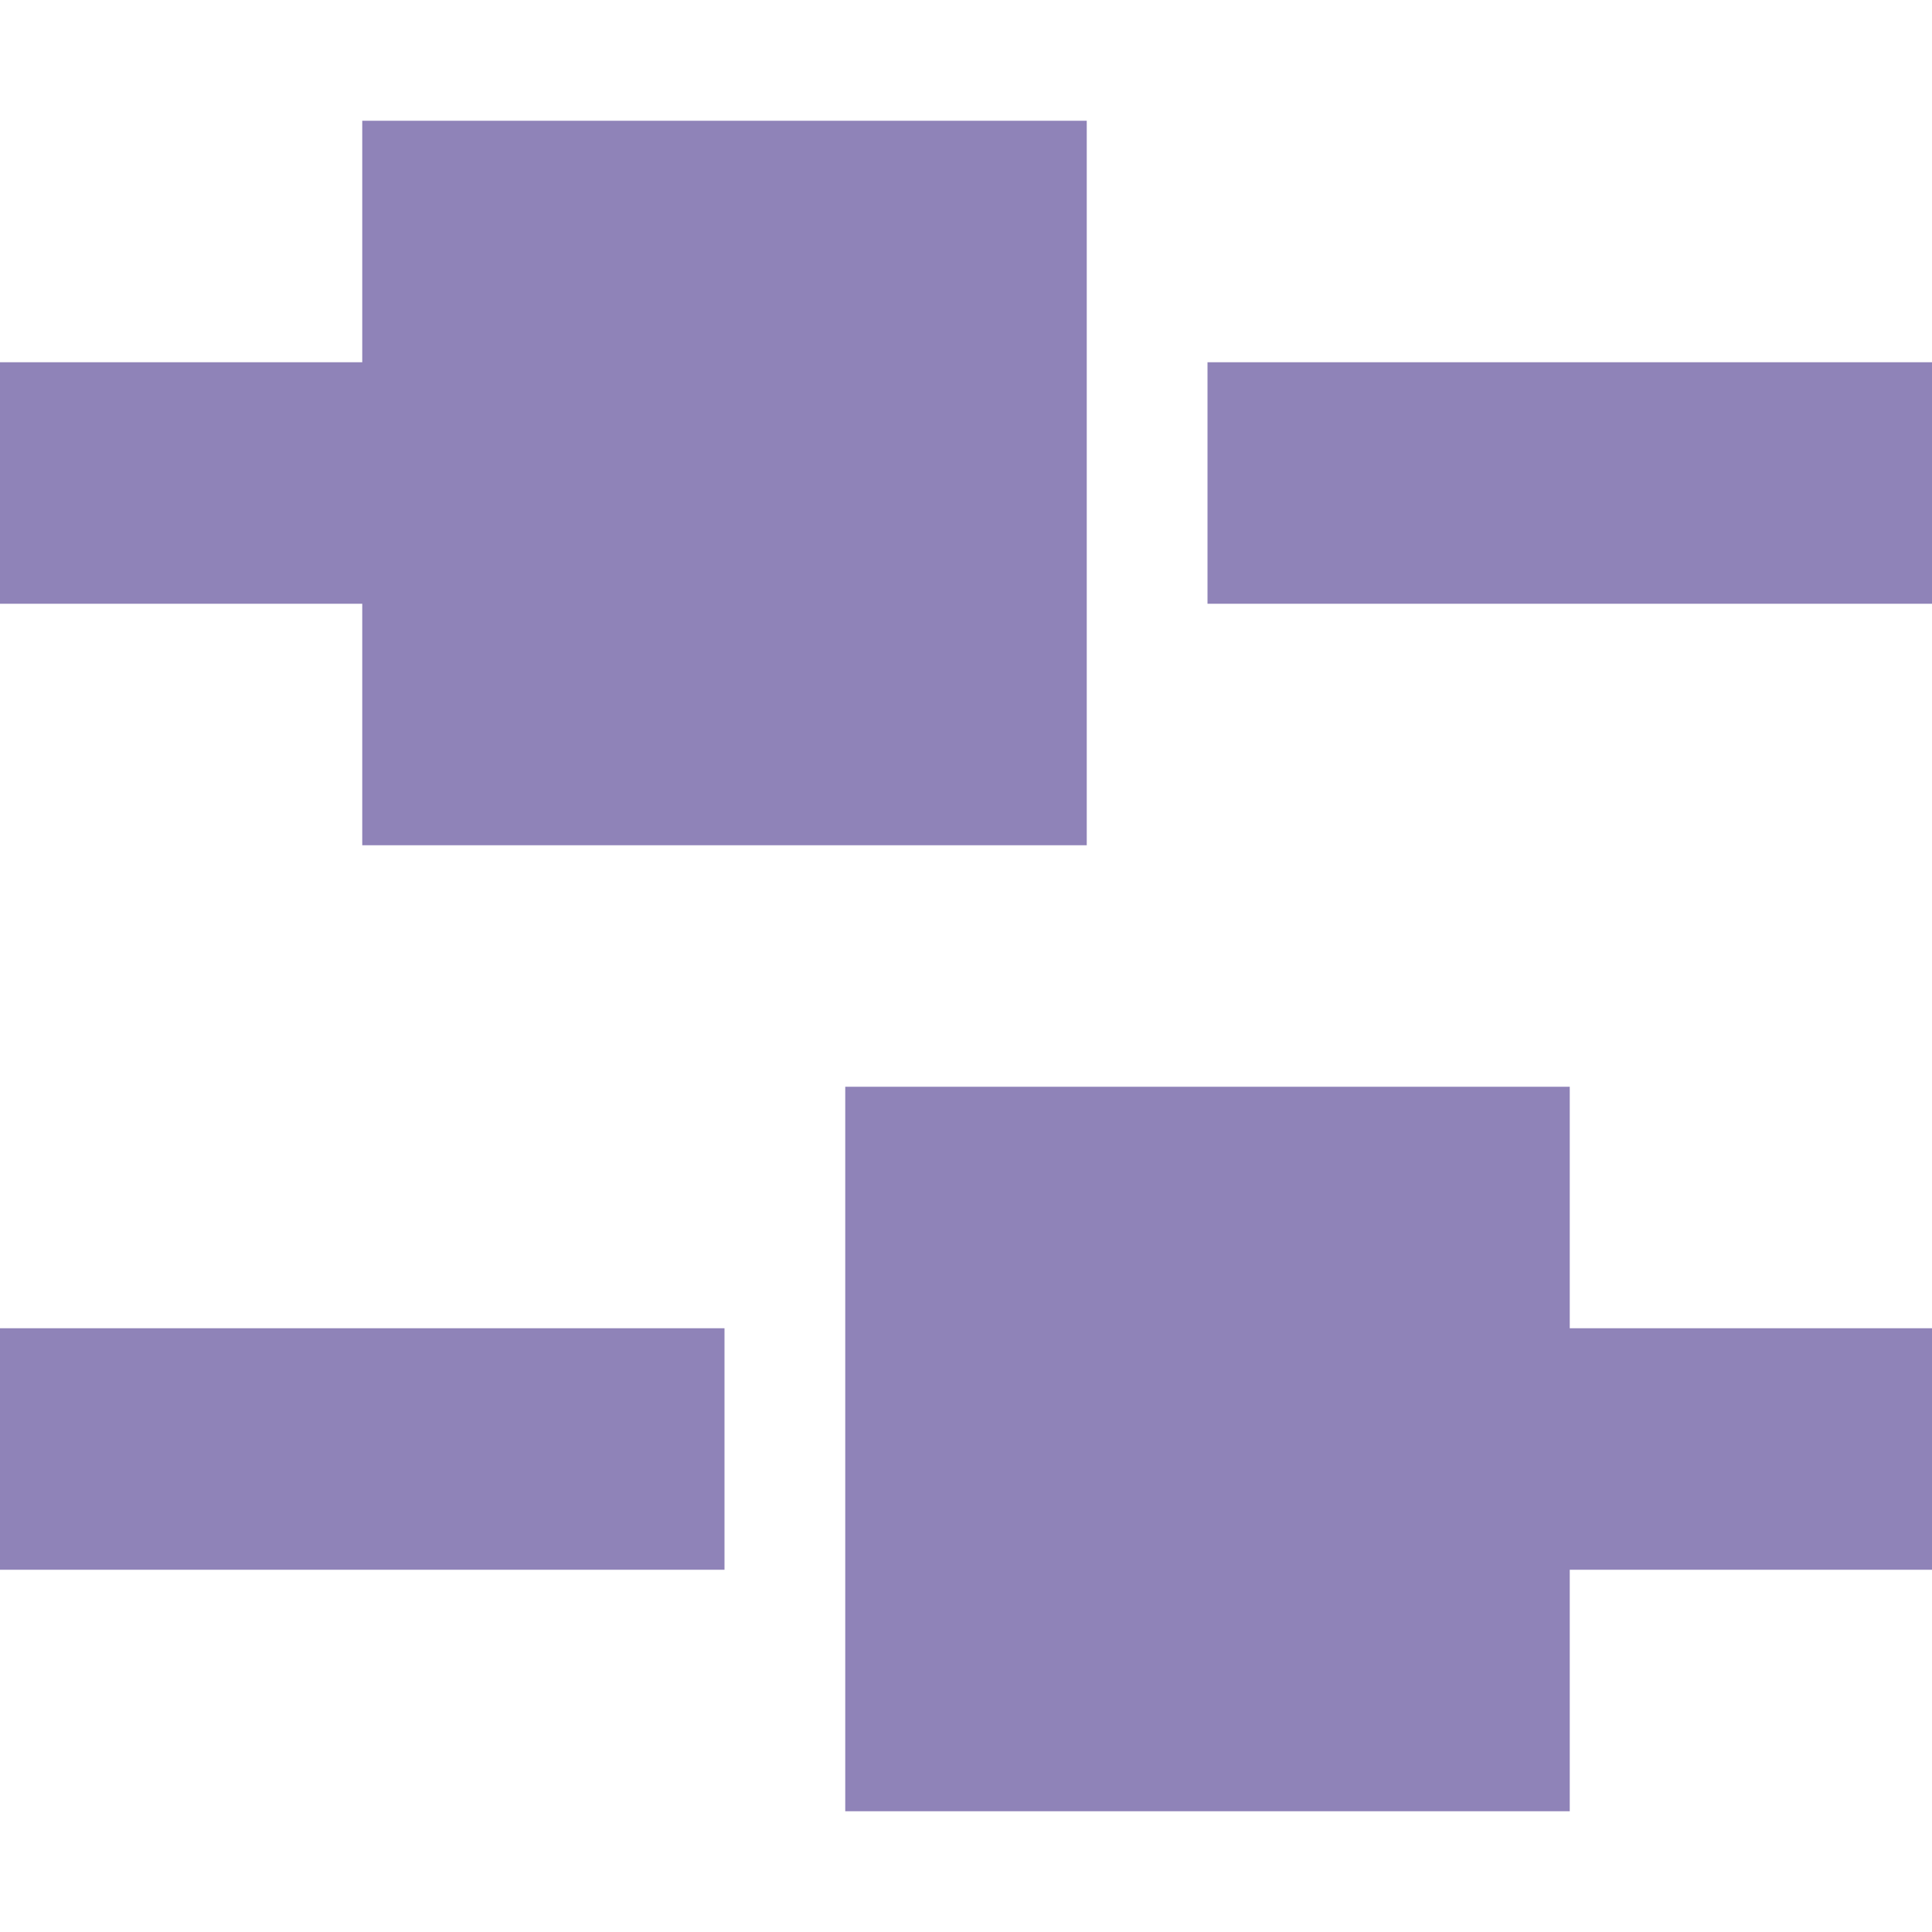
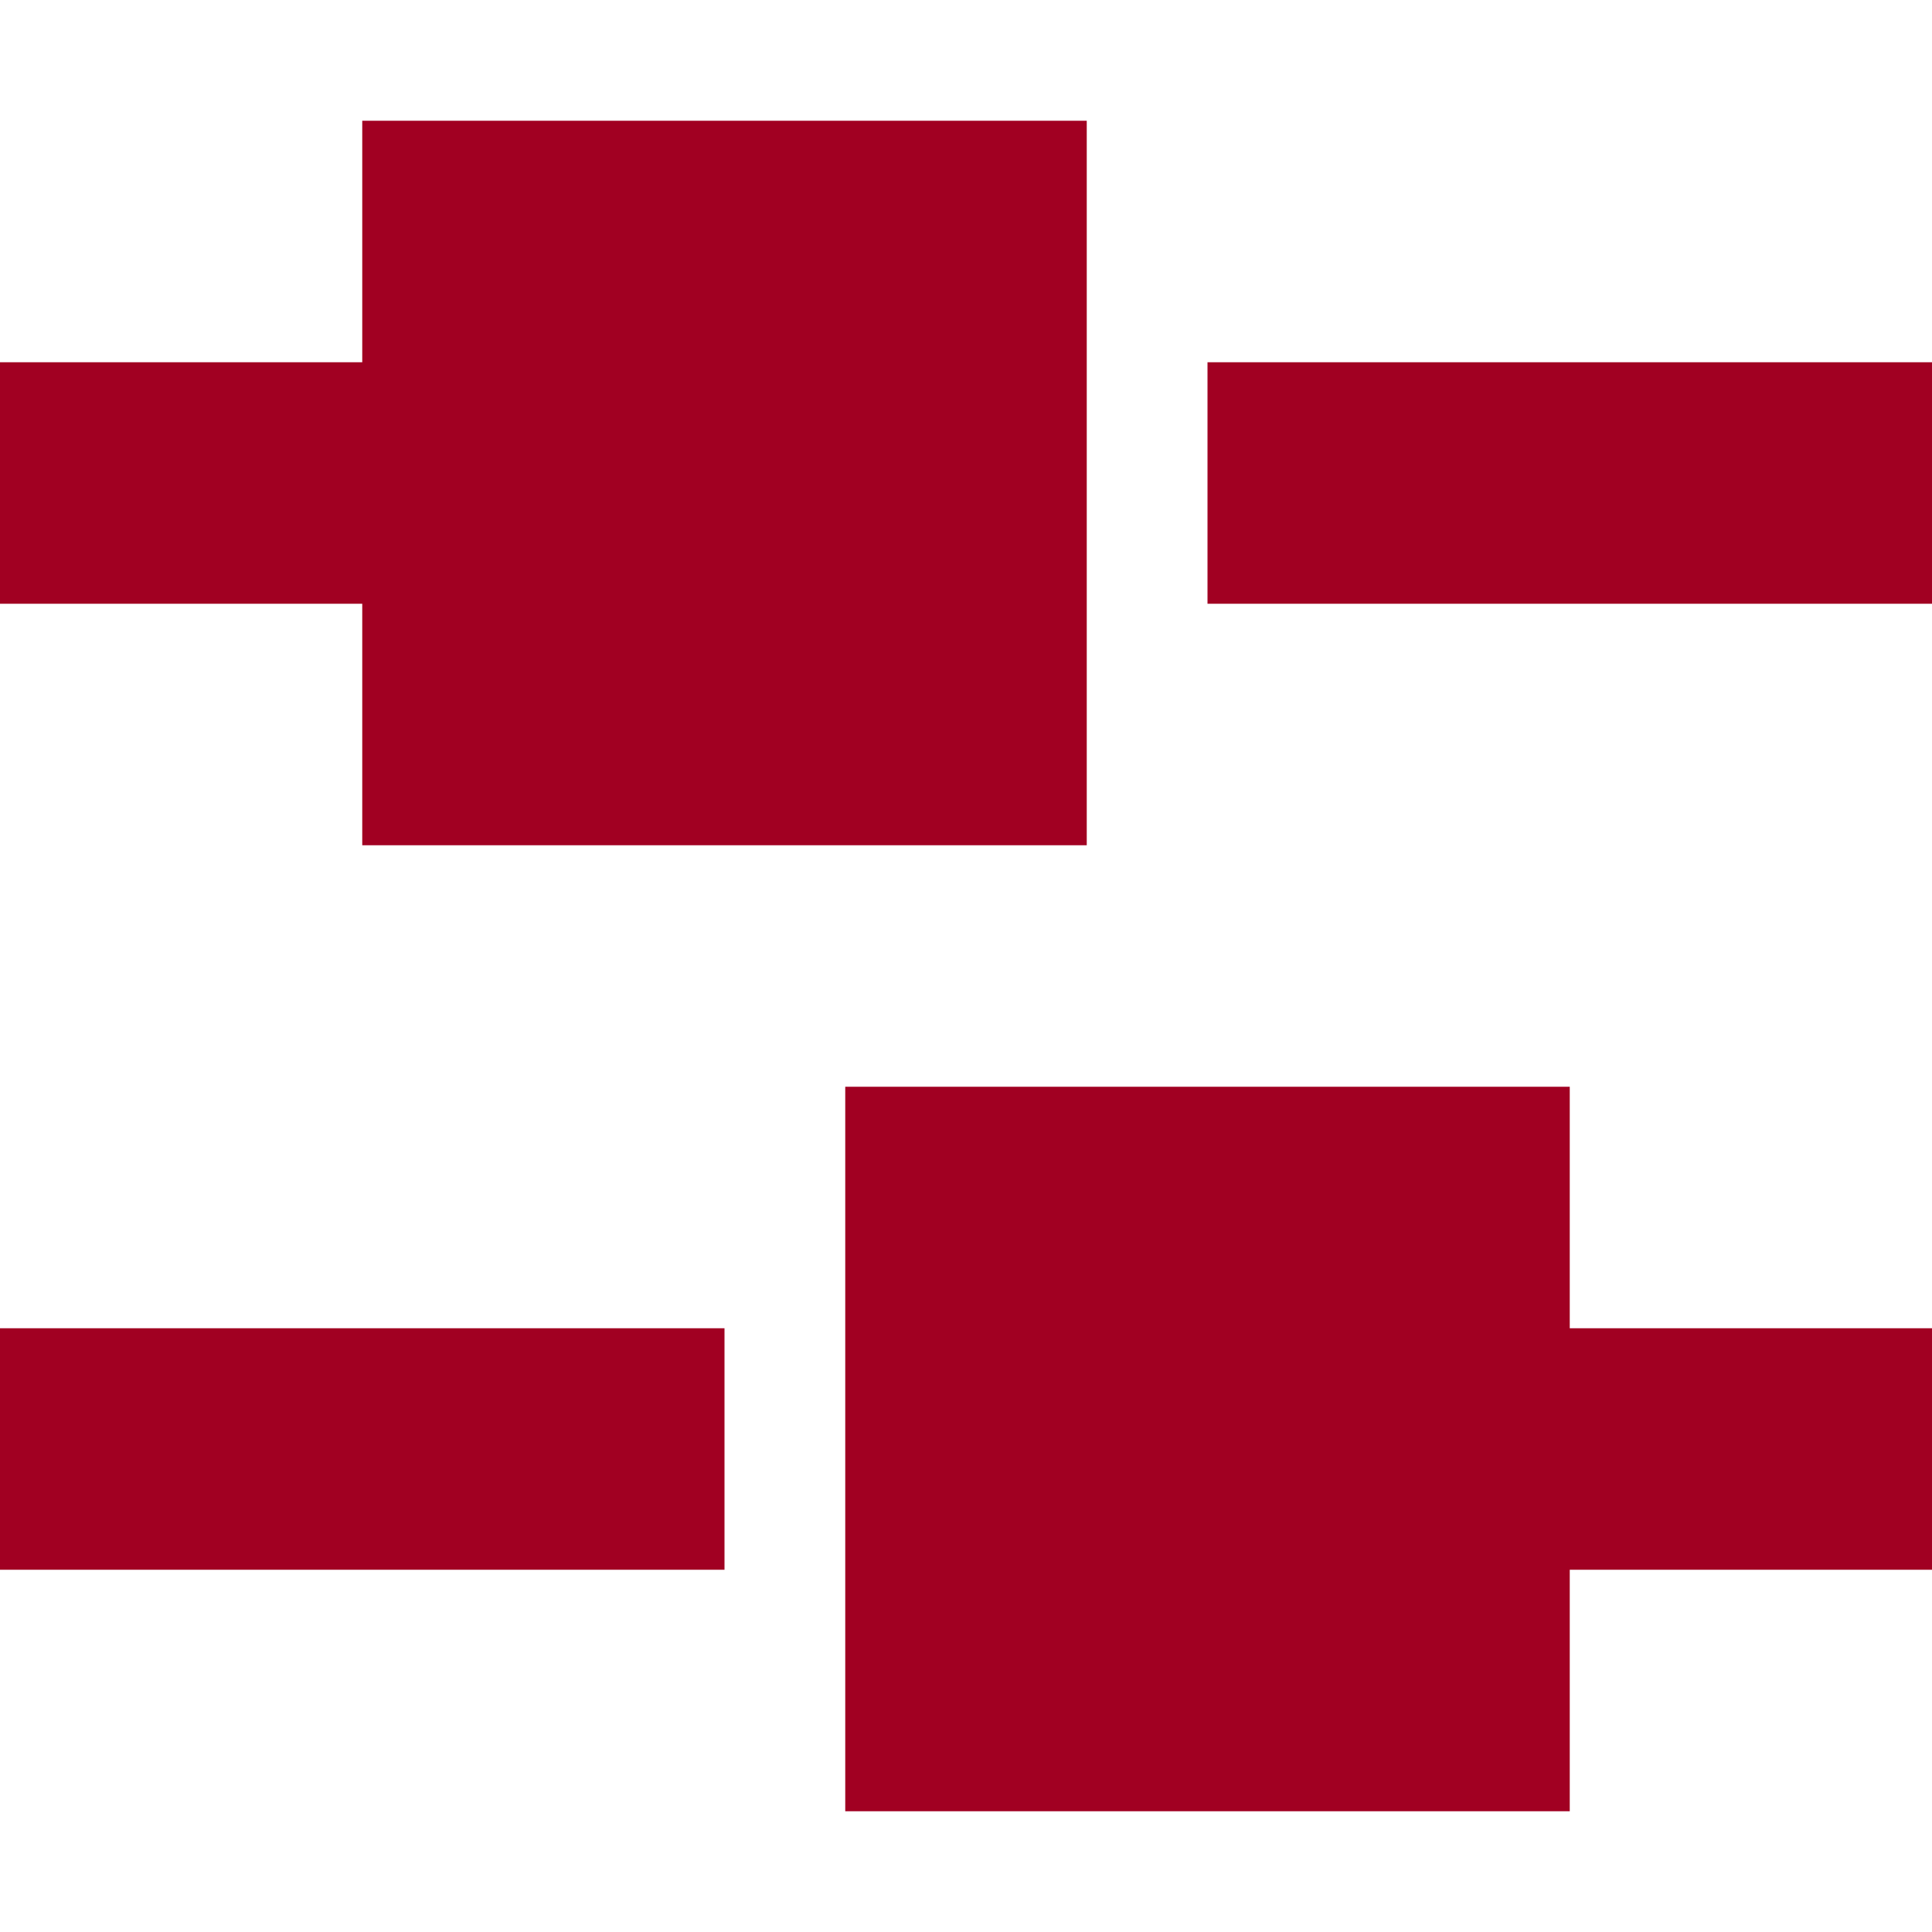
<svg xmlns="http://www.w3.org/2000/svg" version="1.1" id="Layer_1" x="0px" y="0px" width="16px" height="16px" viewBox="0 0 16 16" style="enable-background:new 0 0 16 16;" xml:space="preserve">
  <style type="text/css">
- 	.st0{fill:#8F83B8;}
+ 	.st0{fill:#a10022;}
</style>
  <g>
    <rect x="10" y="3" class="st0" width="6" height="2" />
    <polygon class="st0" points="3,7 9,7 9,1 3,1 3,3 0,3 0,5 3,5  " />
    <rect y="11" class="st0" width="6" height="2" />
    <polygon class="st0" points="13,9 7,9 7,15 13,15 13,13 16,13 16,11 13,11  " />
  </g>
</svg>
